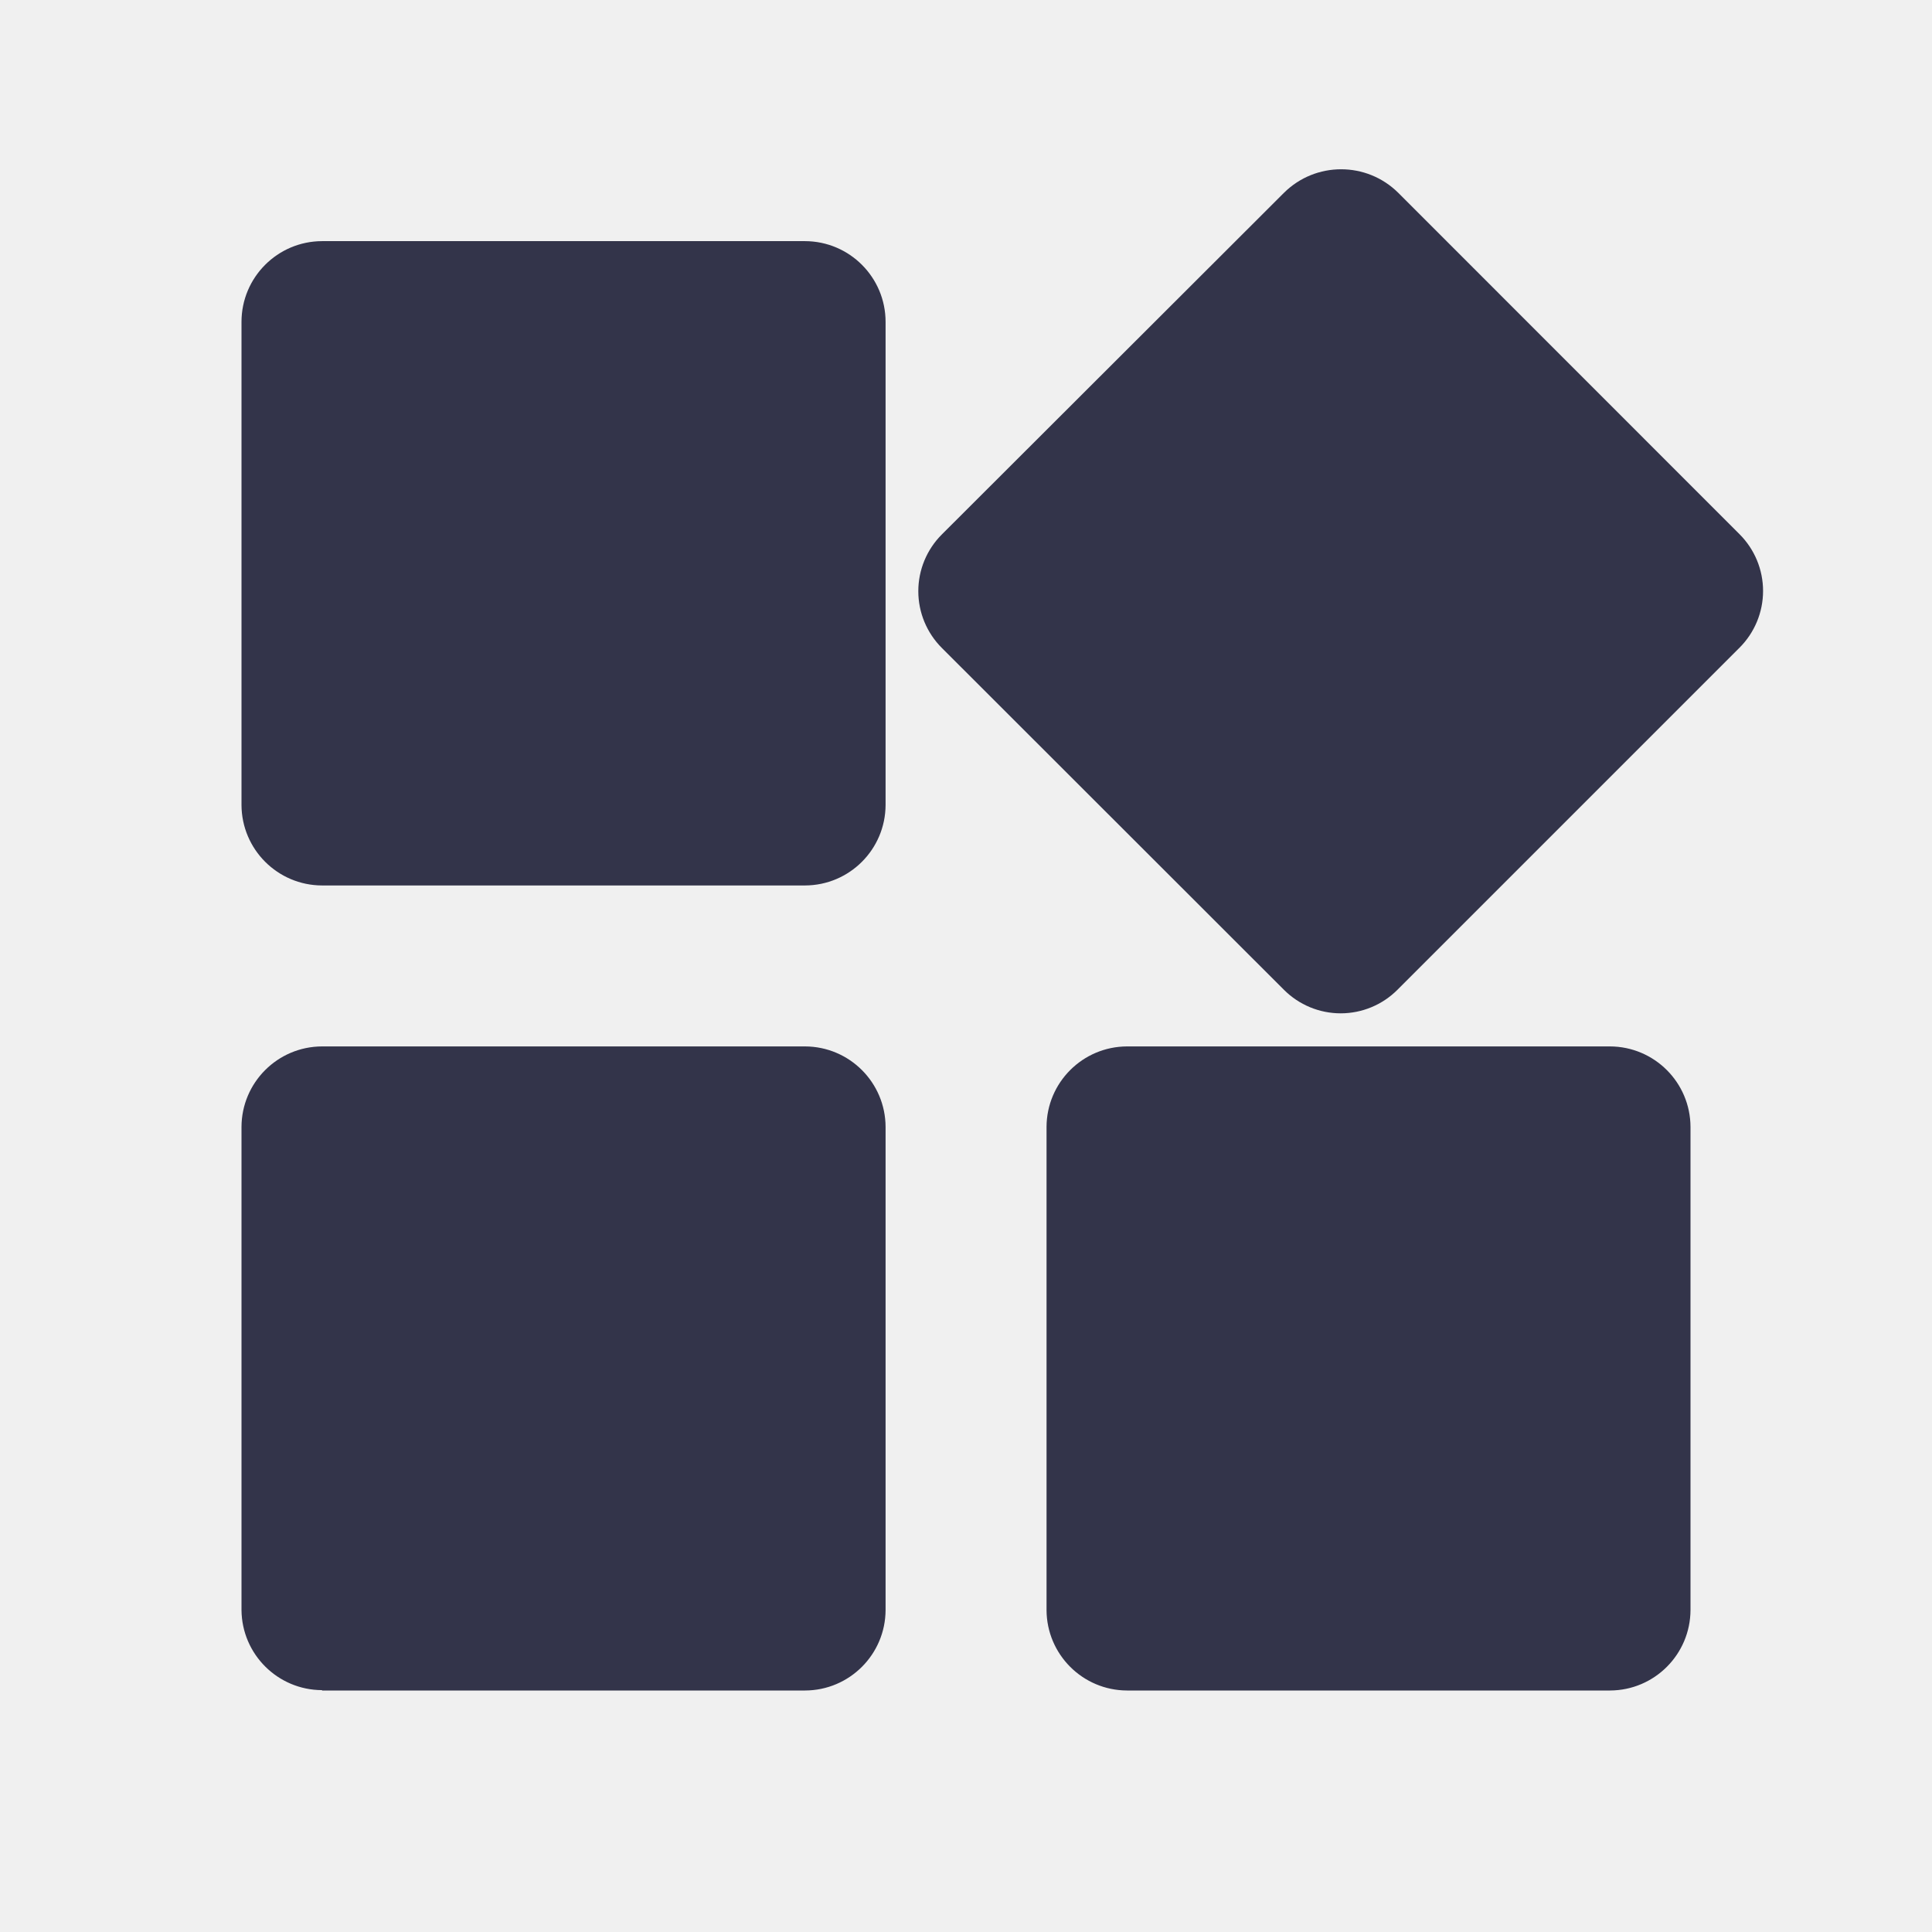
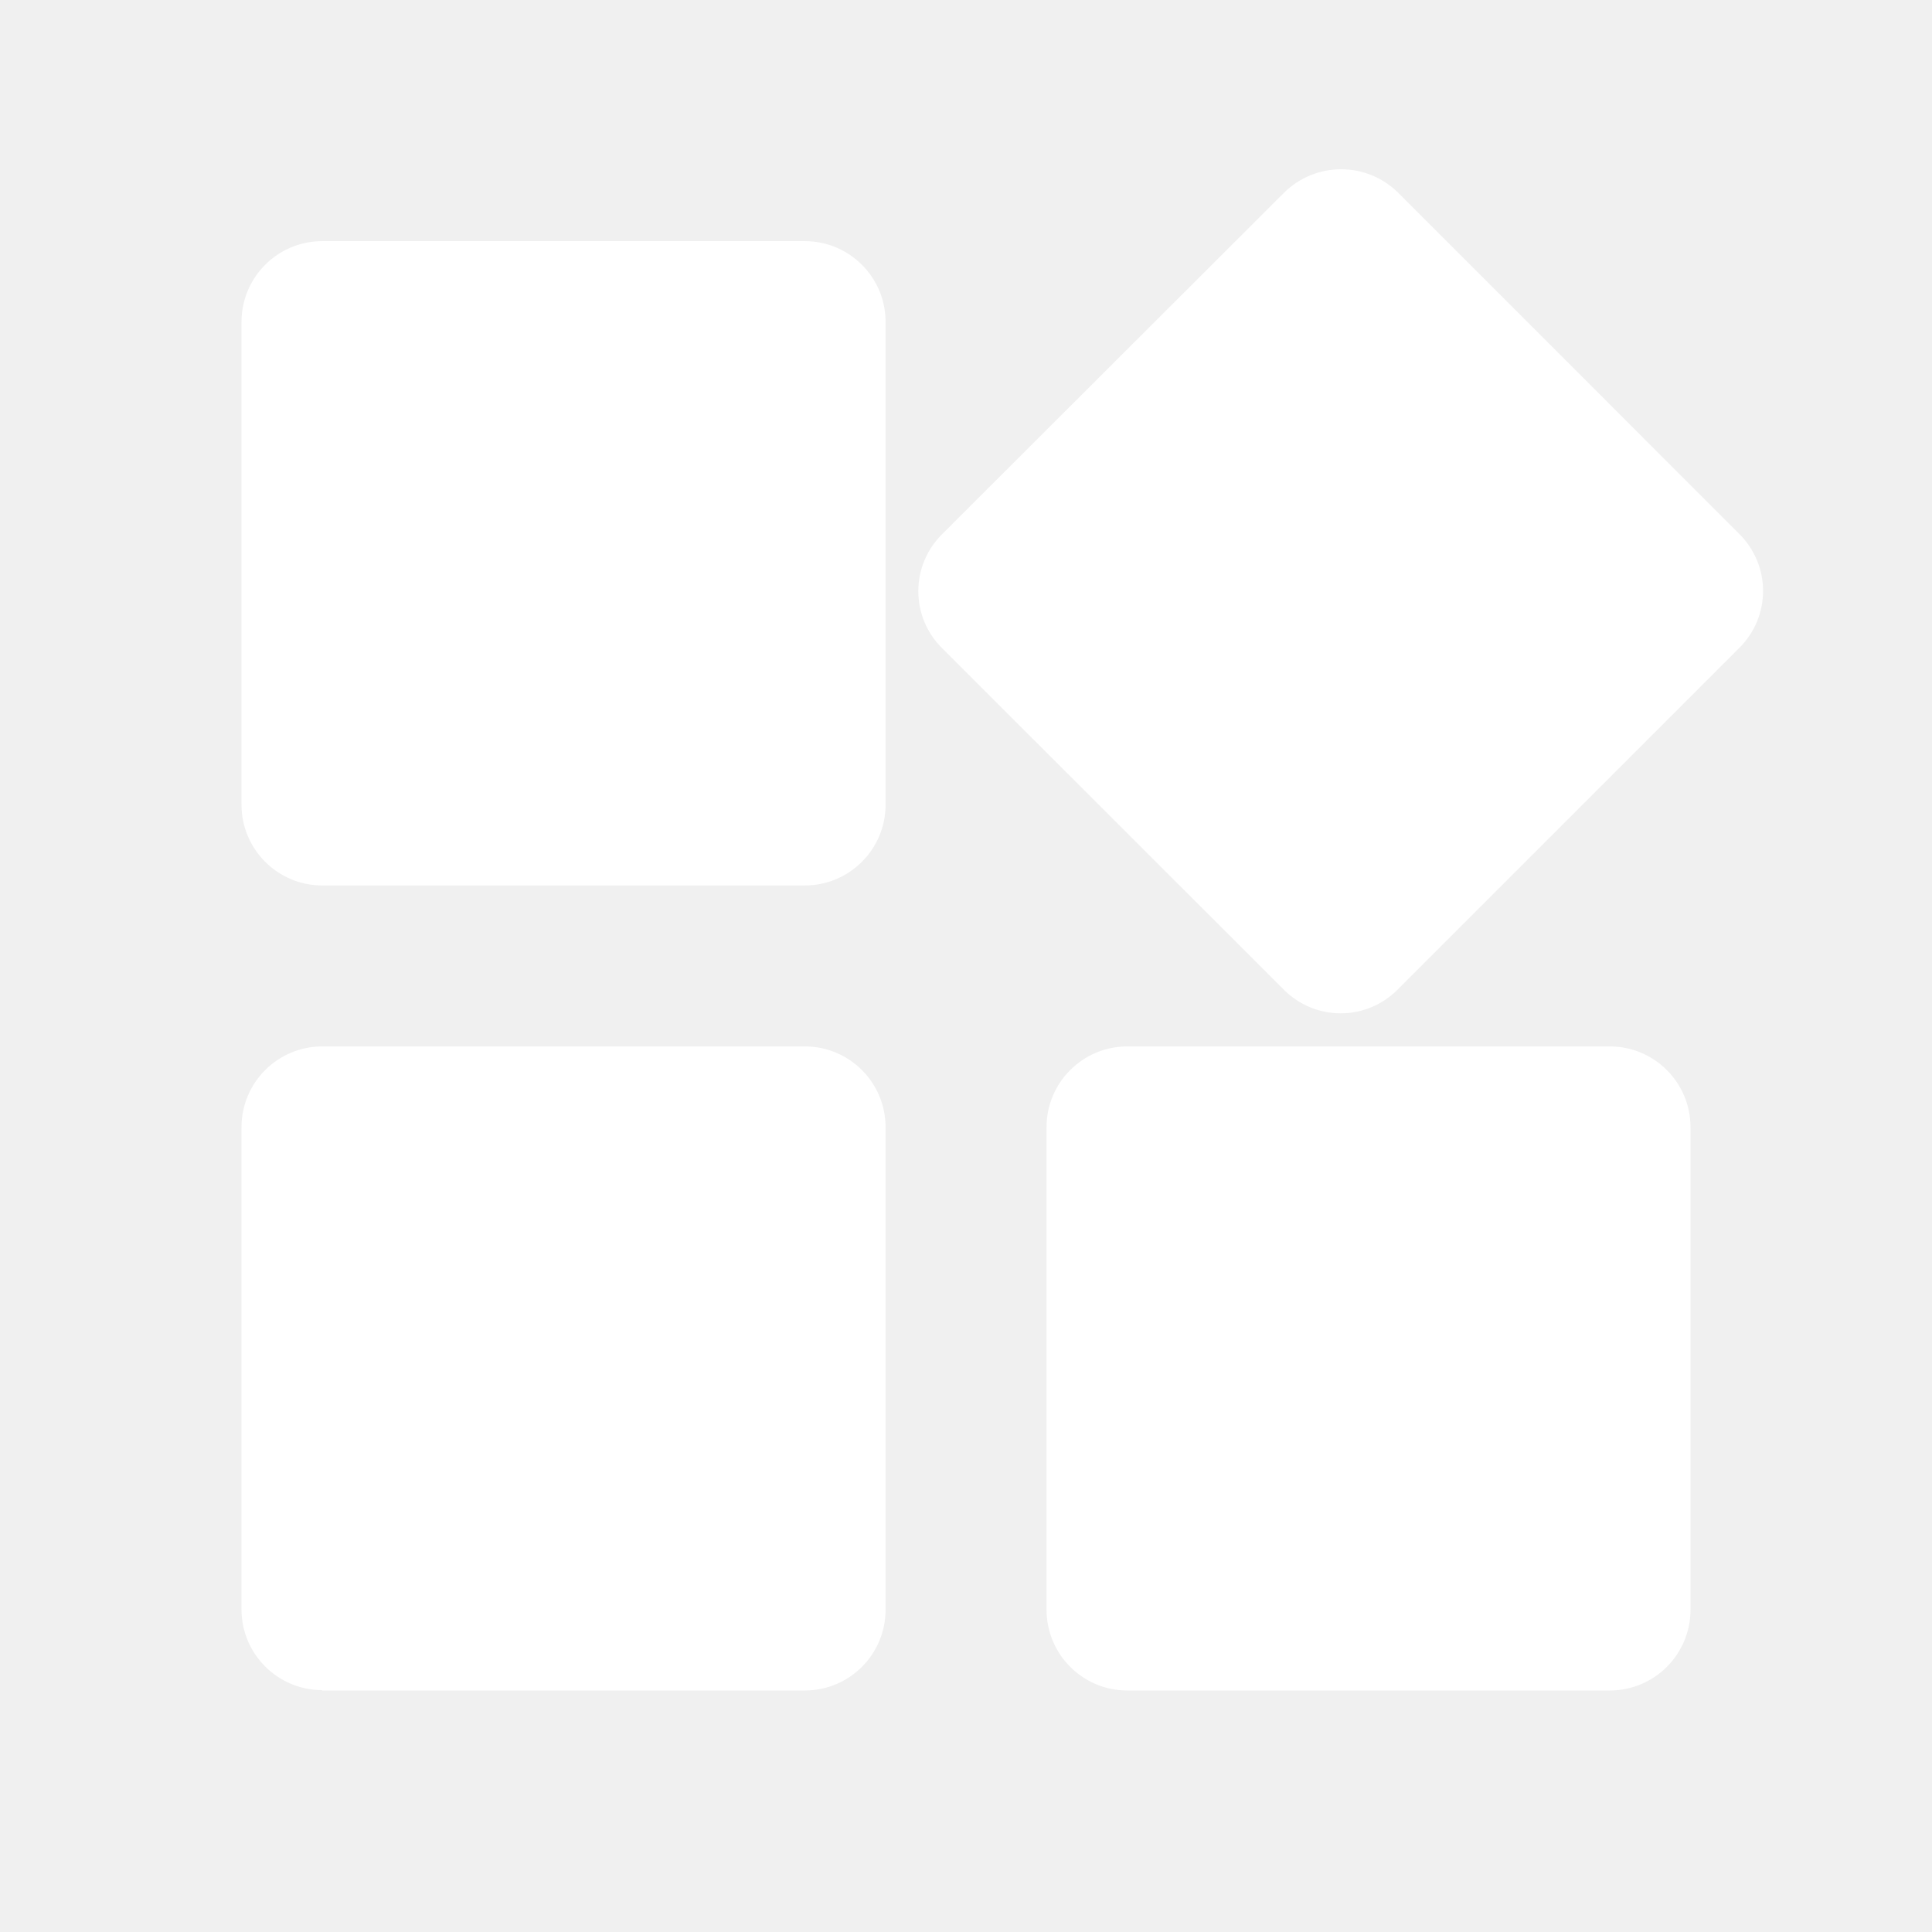
<svg xmlns="http://www.w3.org/2000/svg" id="widgets_black_24dp" width="16" height="16" viewBox="0 0 16 16">
  <path id="Path_666" data-name="Path 666" d="M0,0H16V16H0Z" fill="none" />
-   <path id="Path_667" data-name="Path 667" d="M9.667,10.036v4a.669.669,0,0,0,.667.667h4A.669.669,0,0,0,15,14.036v-4a.669.669,0,0,0-.667-.667h-4A.669.669,0,0,0,9.667,10.036Zm-6,4.667h4a.669.669,0,0,0,.667-.667v-4a.669.669,0,0,0-.667-.667h-4A.669.669,0,0,0,3,10.036v4A.669.669,0,0,0,3.667,14.7ZM3,3.369v4a.669.669,0,0,0,.667.667h4a.669.669,0,0,0,.667-.667v-4A.669.669,0,0,0,7.667,2.7h-4A.669.669,0,0,0,3,3.369ZM11.633,2.3,8.8,5.129a.664.664,0,0,0,0,.94L11.633,8.9a.664.664,0,0,0,.94,0l2.833-2.833a.664.664,0,0,0,0-.94L12.58,2.3a.672.672,0,0,0-.947,0Z" transform="translate(-1 -0.703)" fill="#33344a" />
+   <path id="Path_667" data-name="Path 667" d="M9.667,10.036v4a.669.669,0,0,0,.667.667h4A.669.669,0,0,0,15,14.036v-4a.669.669,0,0,0-.667-.667h-4A.669.669,0,0,0,9.667,10.036Zm-6,4.667h4a.669.669,0,0,0,.667-.667v-4a.669.669,0,0,0-.667-.667h-4A.669.669,0,0,0,3,10.036v4A.669.669,0,0,0,3.667,14.7ZM3,3.369v4a.669.669,0,0,0,.667.667h4a.669.669,0,0,0,.667-.667v-4A.669.669,0,0,0,7.667,2.7h-4A.669.669,0,0,0,3,3.369ZM11.633,2.3,8.8,5.129a.664.664,0,0,0,0,.94L11.633,8.9a.664.664,0,0,0,.94,0l2.833-2.833a.664.664,0,0,0,0-.94L12.58,2.3a.672.672,0,0,0-.947,0Z" transform="translate(-1 -0.703)" fill="#fff" />
</svg>
